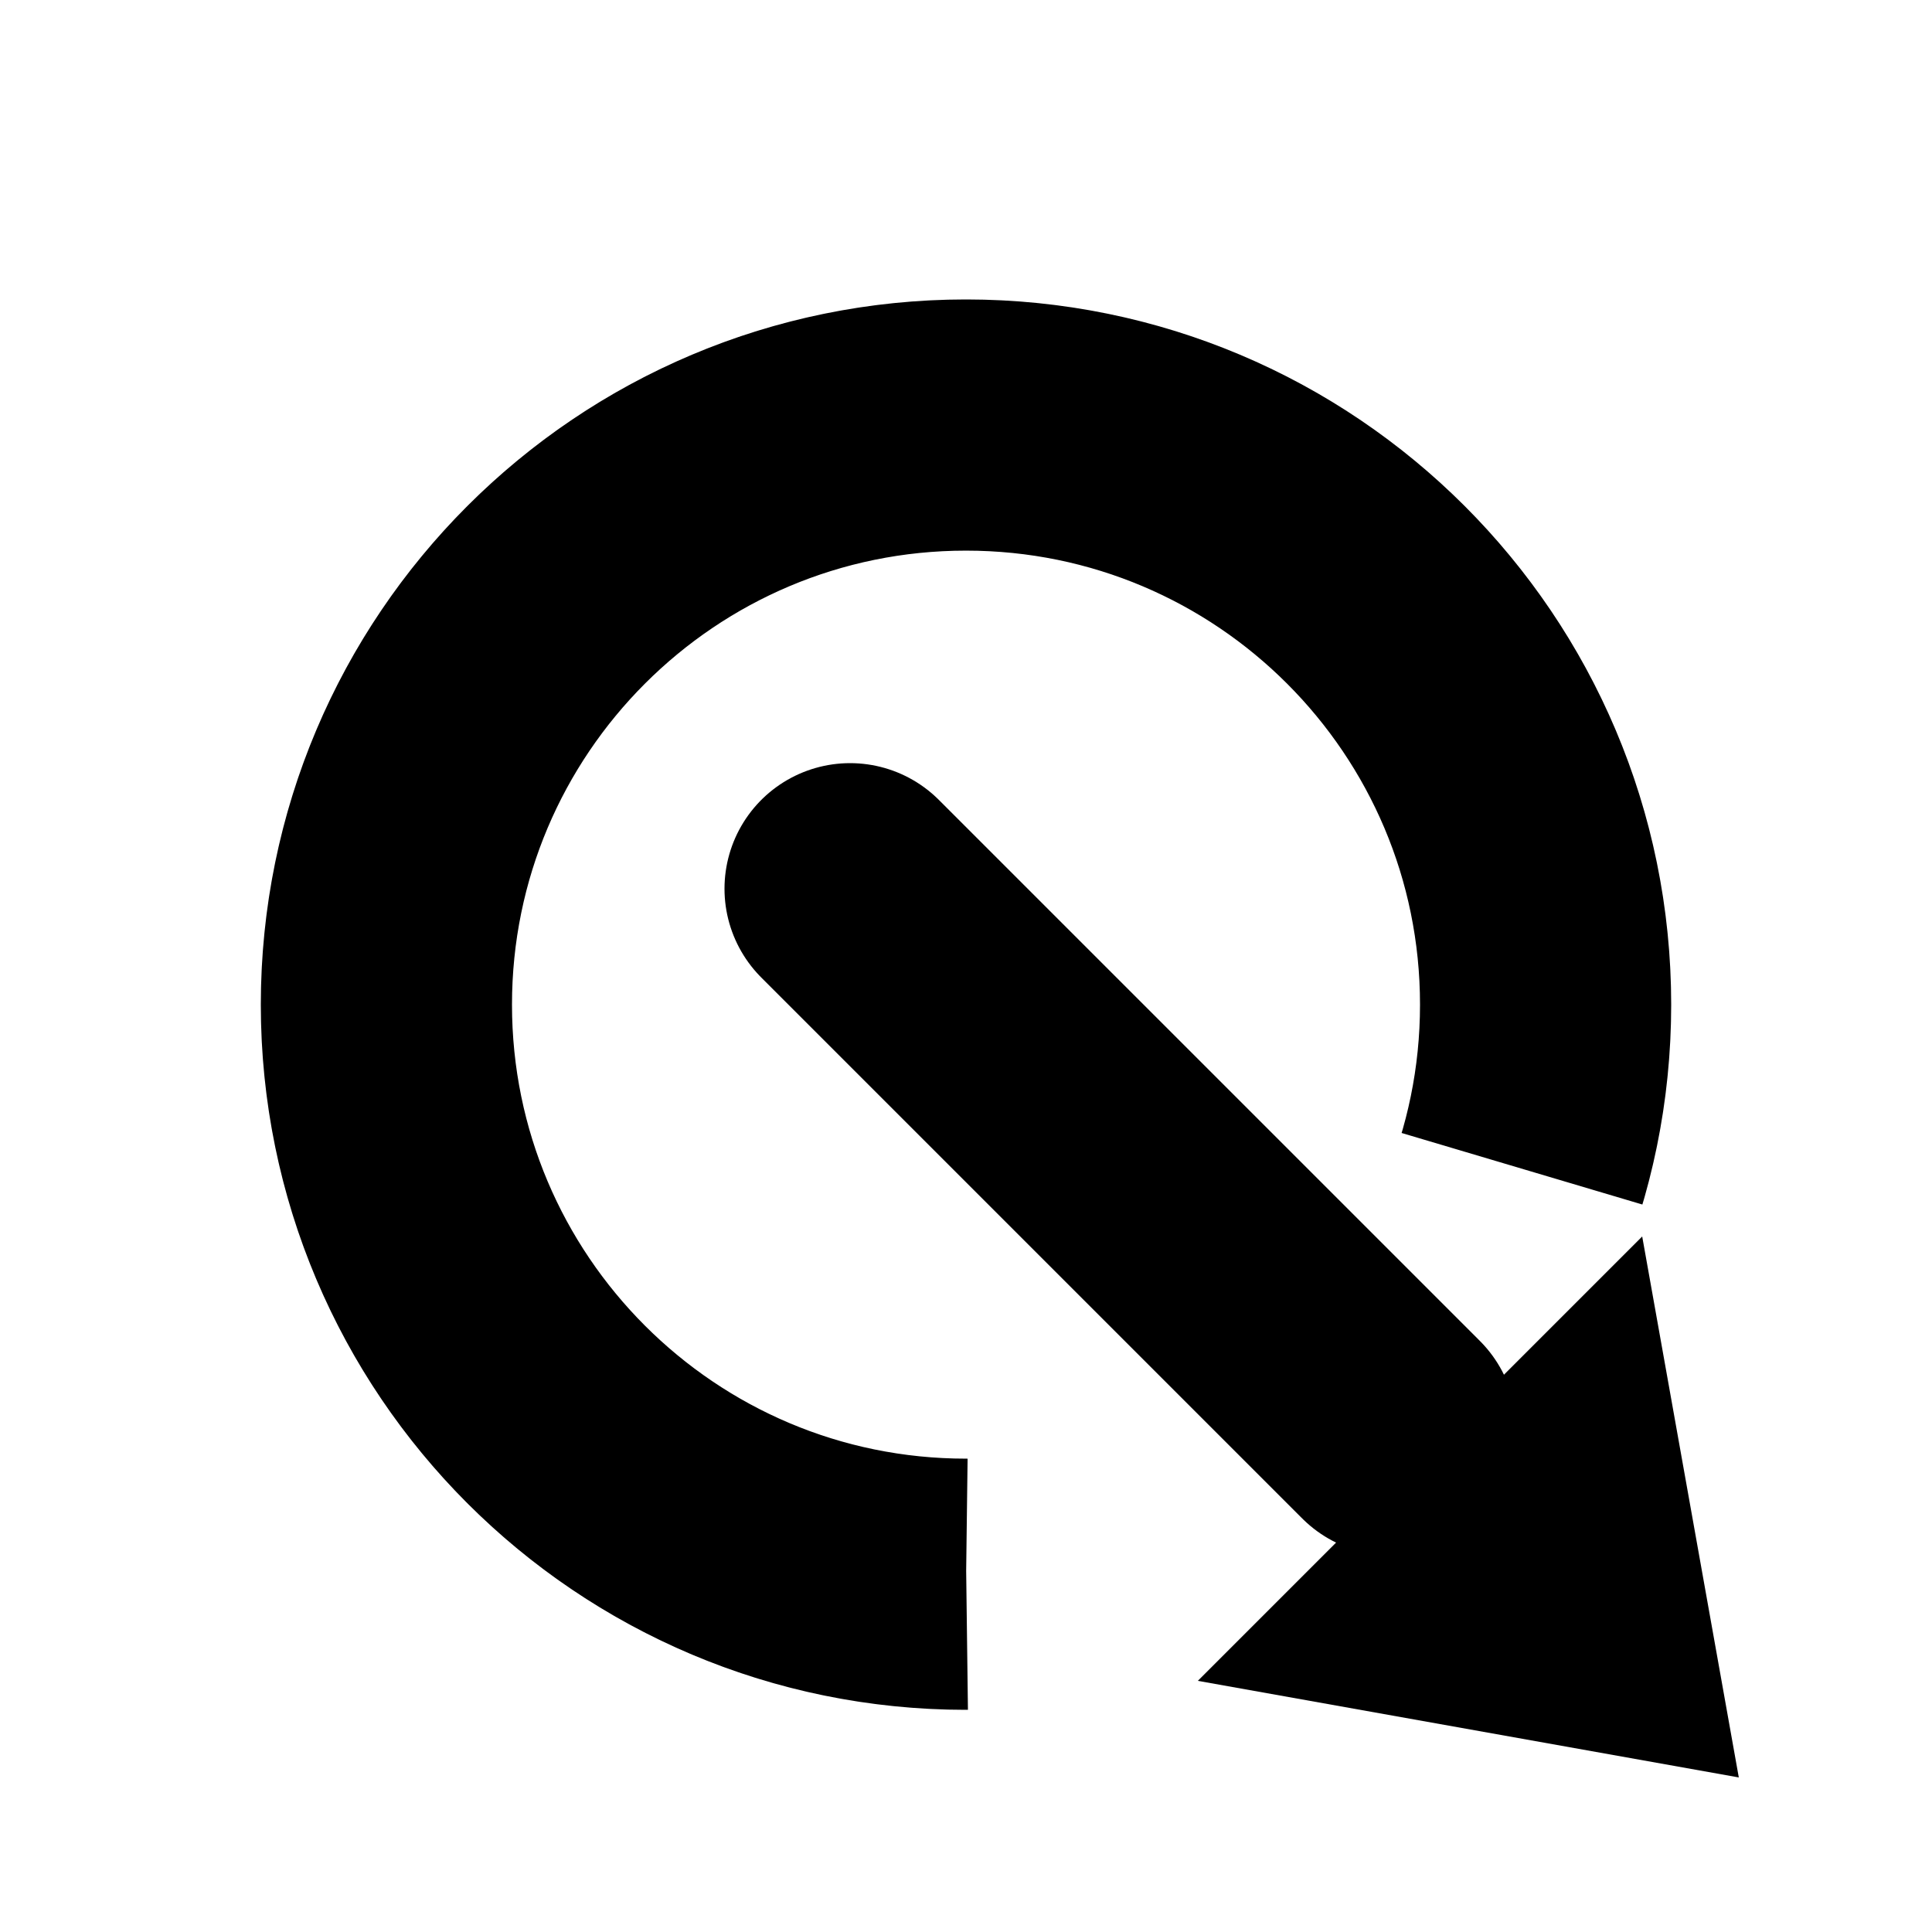
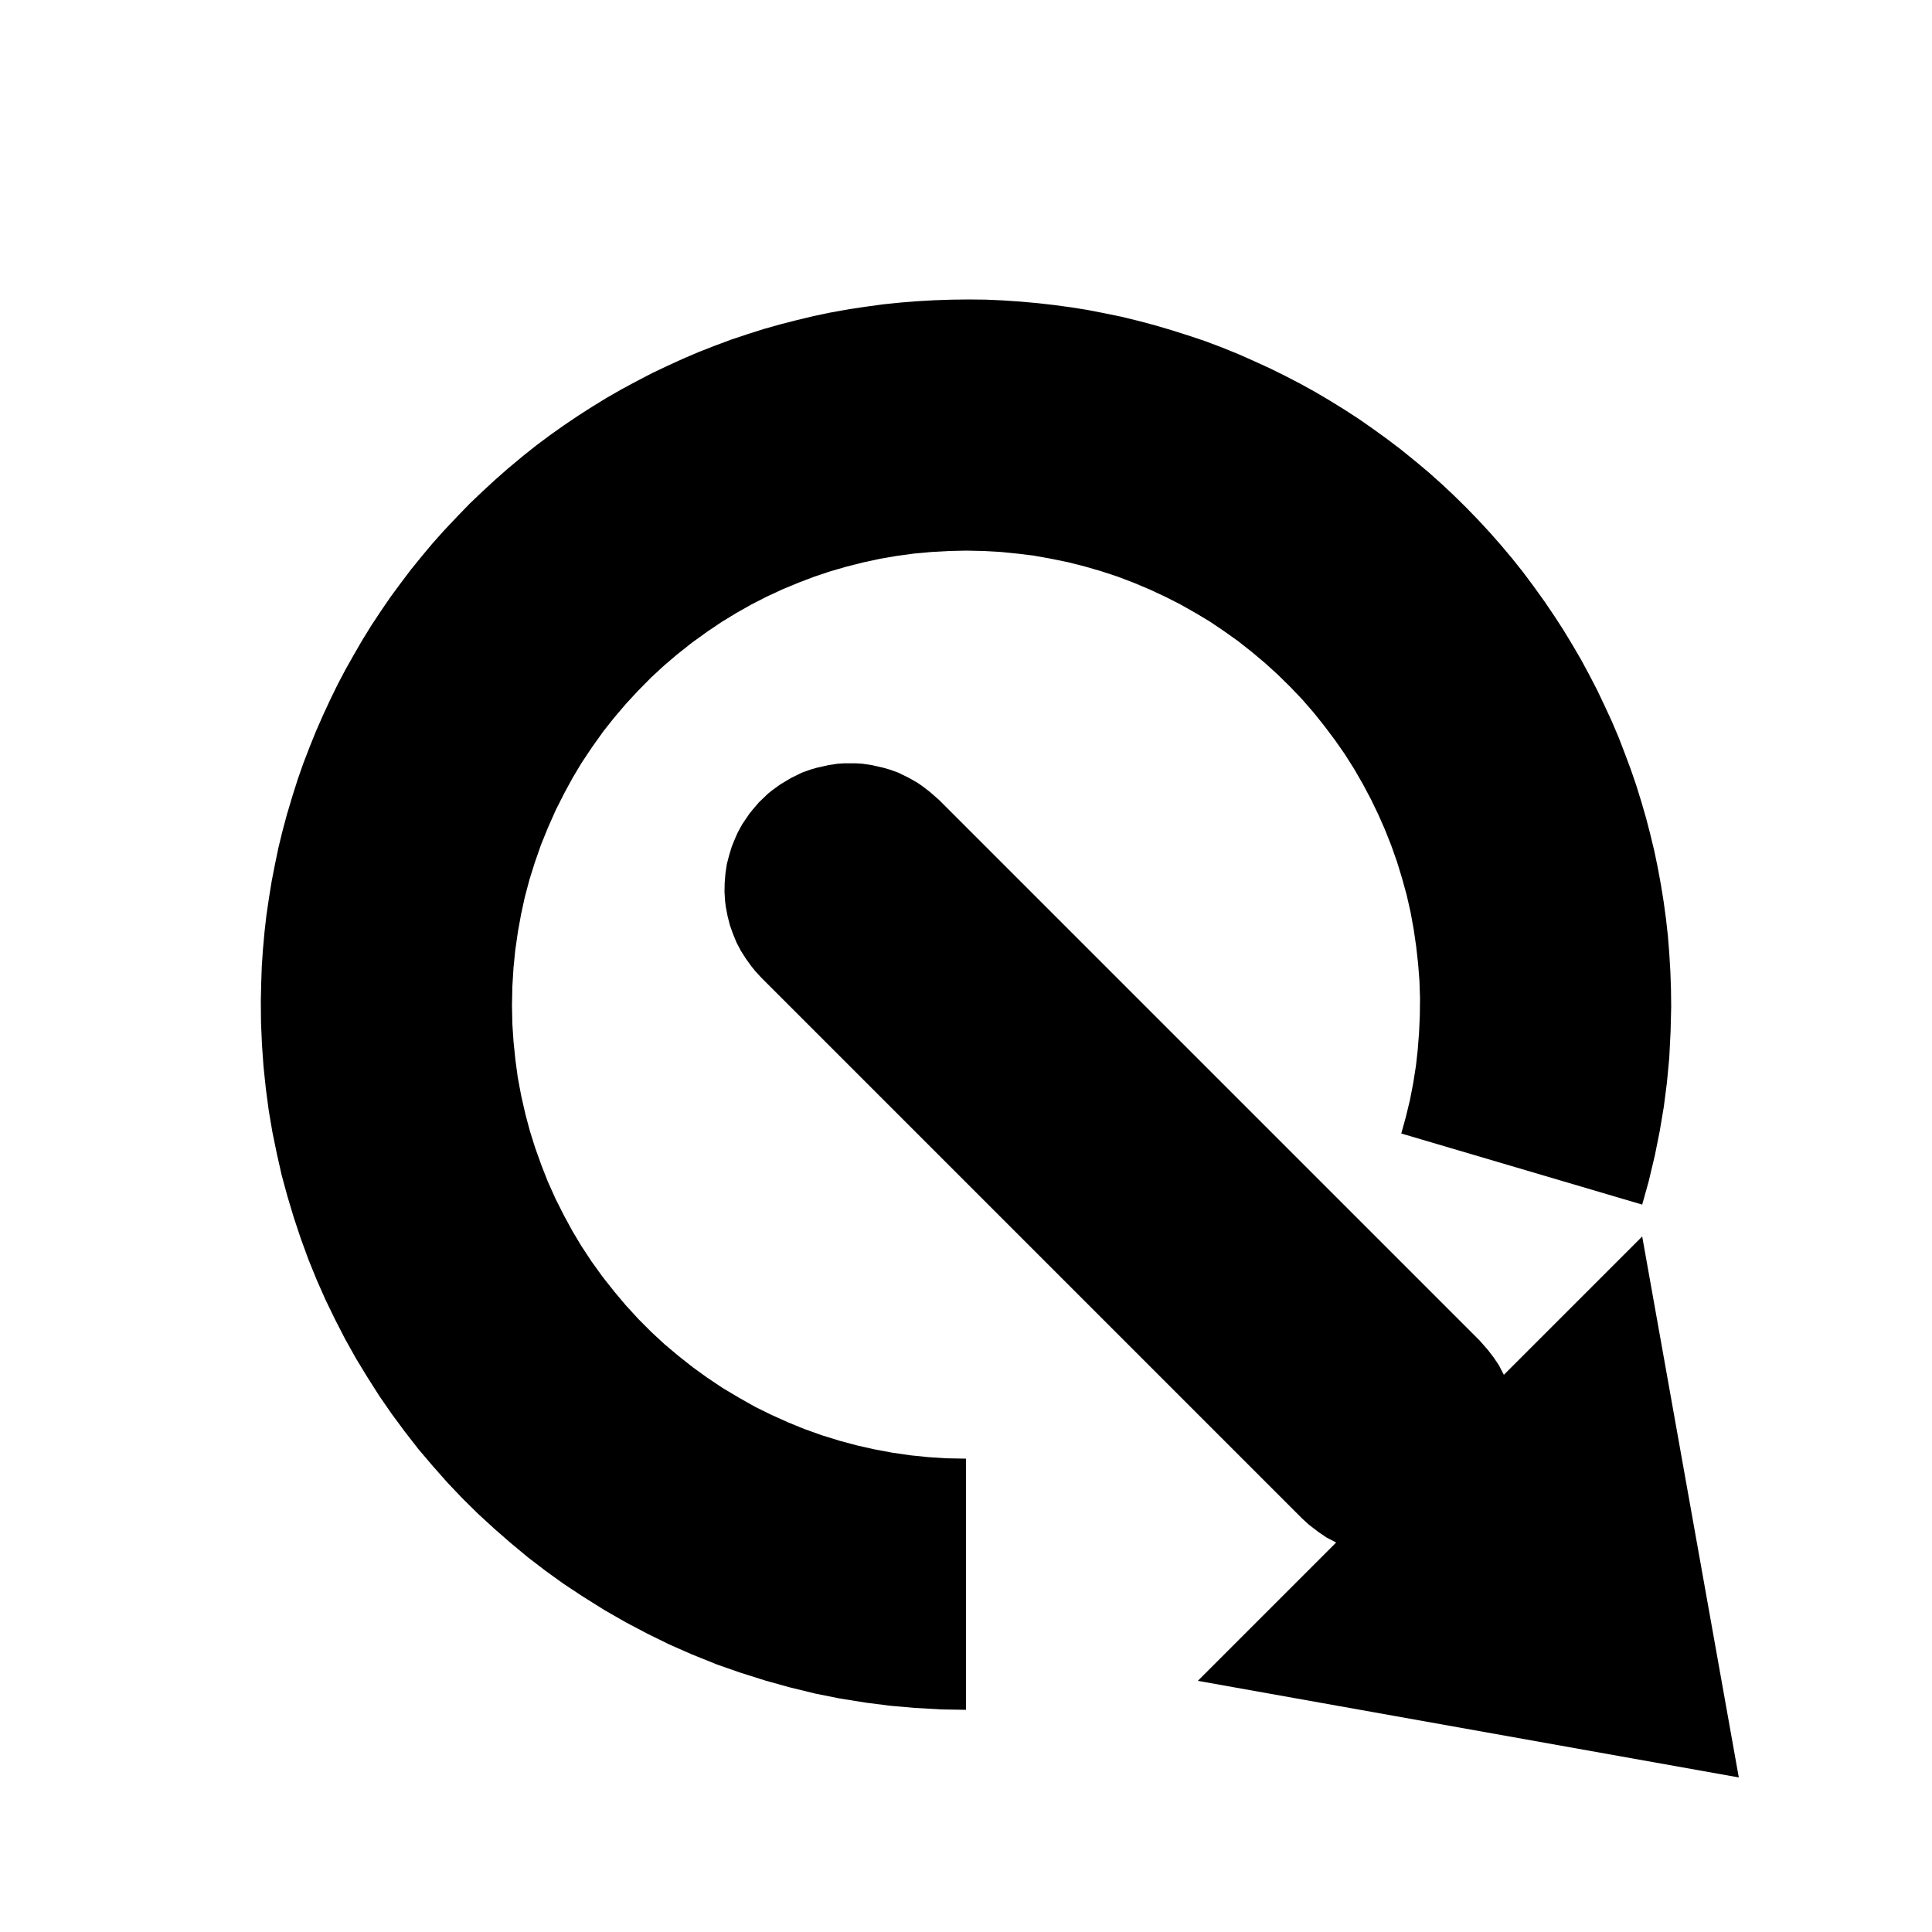
<svg xmlns="http://www.w3.org/2000/svg" width="100" height="100" viewBox="0 0 100 100">
-   <g transform="rotate(90 50 52)">
-     <circle cx="50" cy="52" r="30" fill="none" stroke="#000" stroke-width="13" stroke-dasharray="150 38.5" />
-     <line x1="44" y1="58" x2="72" y2="30" stroke="#000" stroke-width="13" stroke-linecap="round" />
-     <path d="M90 12 L62 17 L85 40 Z" fill="#000" />
-   </g>
+   <path fill="#000" fill-rule="evenodd" d="M85 64L77.84 71.16L77.58 70.66L77.31 70.26L77.02 69.88L76.6 69.4L48.6 41.4L48.12 40.98L47.74 40.69L47.48 40.51L47.06 40.27L46.49 39.99L46.04 39.83L45.73 39.74L45.11 39.6L44.64 39.53L44.32 39.51L43.68 39.51L43.36 39.53L42.89 39.6L42.27 39.74L41.96 39.83L41.51 39.99L40.94 40.27L40.39 40.6L40 40.88L39.75 41.08L39.29 41.52L38.98 41.88L38.78 42.13L38.42 42.66L38.19 43.08L38.06 43.37L37.88 43.81L37.74 44.27L37.62 44.73L37.55 45.2L37.51 45.68L37.5 46.16L37.53 46.64L37.57 46.95L37.66 47.42L37.78 47.89L37.94 48.34L38.12 48.78L38.34 49.2L38.6 49.61L38.88 50L39.08 50.25L39.4 50.6L67.4 78.6L67.75 78.92L68.26 79.31L68.66 79.58L69.16 79.84L62 87L90 92ZM50 75.5L48.94 75.48L48.04 75.42L47.15 75.33L46.18 75.19L45.22 75.01L44.34 74.81L43.48 74.58L42.54 74.29L41.62 73.96L40.79 73.62L39.9 73.22L39.09 72.82L38.24 72.34L37.4 71.84L36.58 71.29L35.86 70.77L35.09 70.16L34.4 69.58L33.74 68.97L33.05 68.28L32.39 67.56L31.81 66.87L31.2 66.1L30.63 65.31L30.09 64.49L29.63 63.72L29.2 62.93L28.76 62.06L28.36 61.17L28.03 60.33L27.7 59.41L27.43 58.55L27.2 57.69L26.98 56.73L26.8 55.77L26.68 54.88L26.58 53.91L26.52 53.01L26.5 52.03L26.52 51.05L26.58 50.08L26.67 49.18L26.81 48.21L26.97 47.33L27.16 46.45L27.41 45.51L27.68 44.65L28 43.73L28.37 42.82L28.77 41.92L29.21 41.05L29.64 40.26L30.1 39.49L30.64 38.68L31.21 37.88L31.77 37.17L32.4 36.43L33.01 35.77L33.7 35.07L34.36 34.46L35.04 33.88L35.81 33.27L36.6 32.7L37.34 32.2L38.11 31.73L38.89 31.29L39.69 30.88L40.51 30.5L41.33 30.16L42.17 29.84L42.95 29.58L43.81 29.33L44.68 29.11L45.56 28.92L46.44 28.77L47.33 28.65L48.22 28.57L49.12 28.52L50.02 28.5L50.92 28.52L51.81 28.57L52.7 28.66L53.51 28.76L54.4 28.92L55.28 29.1L56.15 29.32L57.01 29.57L57.86 29.85L58.7 30.17L59.53 30.52L60.34 30.9L61.07 31.27L61.85 31.71L62.62 32.17L63.36 32.67L64.09 33.19L64.8 33.75L65.49 34.33L66.15 34.93L66.79 35.56L67.41 36.21L68 36.89L68.56 37.59L69.1 38.31L69.61 39.04L70.09 39.8L70.54 40.58L70.96 41.37L71.35 42.18L71.68 42.93L72.01 43.76L72.31 44.61L72.57 45.46L72.81 46.33L73.01 47.21L73.17 48.09L73.3 48.98L73.4 49.87L73.47 50.76L73.5 51.66L73.49 52.56L73.45 53.45L73.38 54.35L73.29 55.16L73.15 56.05L72.98 56.93L72.77 57.8L72.53 58.67L85 62.35L85.34 61.13L85.66 59.78L85.91 58.53L86.12 57.28L86.28 56.03L86.4 54.76L86.47 53.37L86.5 52.11L86.49 51.22L86.46 50.33L86.4 49.32L86.33 48.44L86.23 47.55L86.11 46.67L85.97 45.8L85.81 44.93L85.63 44.06L85.42 43.19L85.2 42.34L84.95 41.48L84.69 40.64L84.4 39.8L84.09 38.97L83.77 38.14L83.42 37.32L83.05 36.52L82.67 35.72L82.26 34.93L81.84 34.15L81.39 33.38L80.93 32.62L80.45 31.88L79.95 31.14L79.36 30.32L78.83 29.61L78.28 28.92L77.71 28.24L77.12 27.57L76.52 26.92L75.9 26.28L75.27 25.66L74.62 25.05L73.96 24.46L73.28 23.89L72.49 23.25L71.79 22.72L71.07 22.2L70.34 21.69L69.6 21.21L68.84 20.74L68.08 20.29L67.3 19.86L66.51 19.45L65.72 19.06L64.91 18.69L64.1 18.33L63.16 17.95L62.33 17.64L61.49 17.36L60.64 17.09L59.79 16.84L58.93 16.61L58.07 16.4L57.2 16.22L56.33 16.05L55.46 15.91L54.58 15.79L53.7 15.69L52.81 15.61L51.93 15.55L51.04 15.51L50.15 15.5L49.27 15.51L48.38 15.54L47.5 15.59L46.61 15.66L45.73 15.75L44.85 15.87L43.97 16L42.97 16.18L42.11 16.36L41.24 16.57L40.38 16.79L39.53 17.03L38.68 17.3L37.84 17.58L37.01 17.89L36.19 18.21L35.37 18.56L34.56 18.93L33.76 19.31L32.97 19.72L32.19 20.14L31.42 20.58L30.67 21.04L29.92 21.52L29.18 22.02L28.46 22.53L27.75 23.06L27.06 23.61L26.28 24.26L25.61 24.85L24.96 25.45L24.32 26.06L23.7 26.7L23 27.44L22.41 28.1L21.84 28.78L21.28 29.47L20.75 30.17L20.22 30.89L19.72 31.62L19.23 32.36L18.76 33.12L18.32 33.88L17.88 34.66L17.47 35.44L17.08 36.24L16.71 37.04L16.35 37.86L16.02 38.68L15.7 39.51L15.41 40.34L15.14 41.19L14.85 42.16L14.62 43.02L14.41 43.88L14.23 44.75L14.06 45.62L13.92 46.49L13.79 47.37L13.69 48.25L13.61 49.14L13.55 50.02L13.52 50.91L13.5 51.8L13.51 52.94L13.56 54.08L13.64 55.21L13.76 56.35L13.91 57.48L14.1 58.6L14.33 59.72L14.58 60.83L14.88 61.93L15.21 63.03L15.57 64.11L15.96 65.18L16.39 66.24L16.85 67.28L17.35 68.31L17.87 69.32L18.43 70.32L19.02 71.29L19.63 72.25L20.28 73.19L20.96 74.11L21.66 75.01L22.4 75.88L23.15 76.73L23.94 77.56L24.75 78.36L25.59 79.13L26.45 79.88L27.33 80.61L28.23 81.3L29.16 81.97L30.11 82.6L31.29 83.34L32.39 83.97L33.51 84.56L34.65 85.12L35.81 85.63L37.1 86.15L38.3 86.57L39.63 86.99L40.85 87.33L42.2 87.66L43.45 87.91L44.82 88.13L46.08 88.29L47.34 88.4L48.73 88.48L50 88.5Z" />
</svg>
